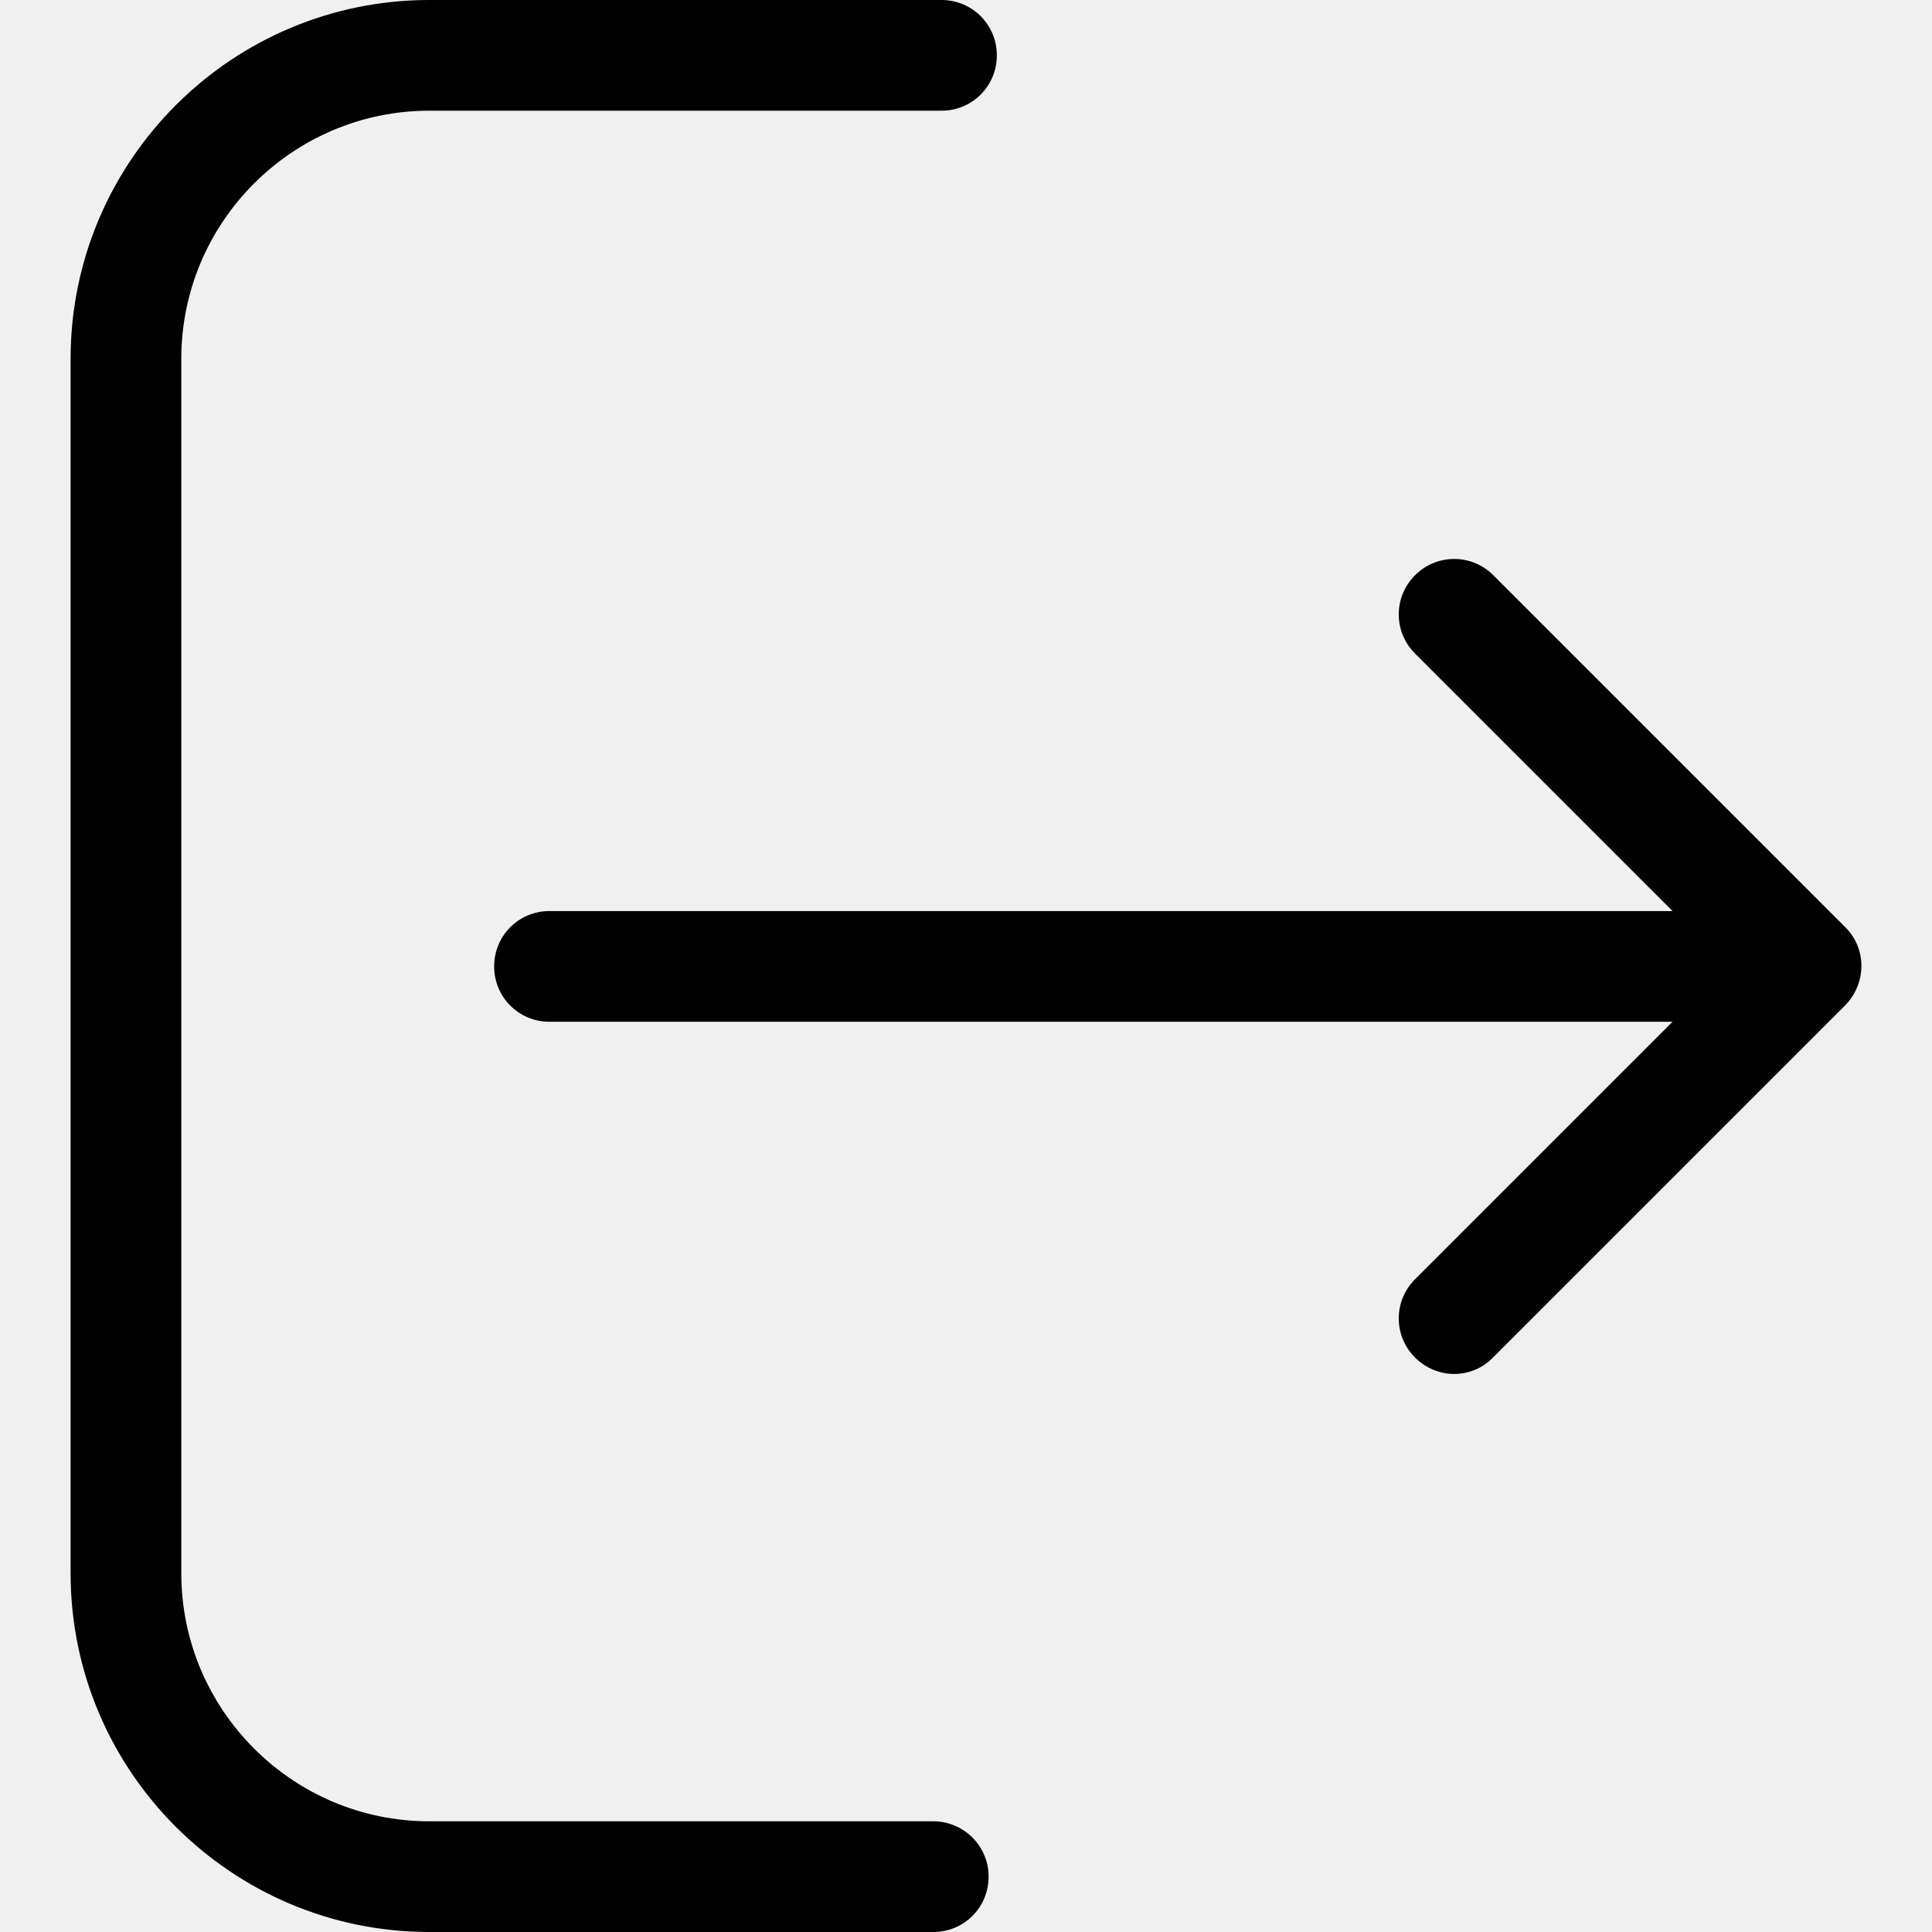
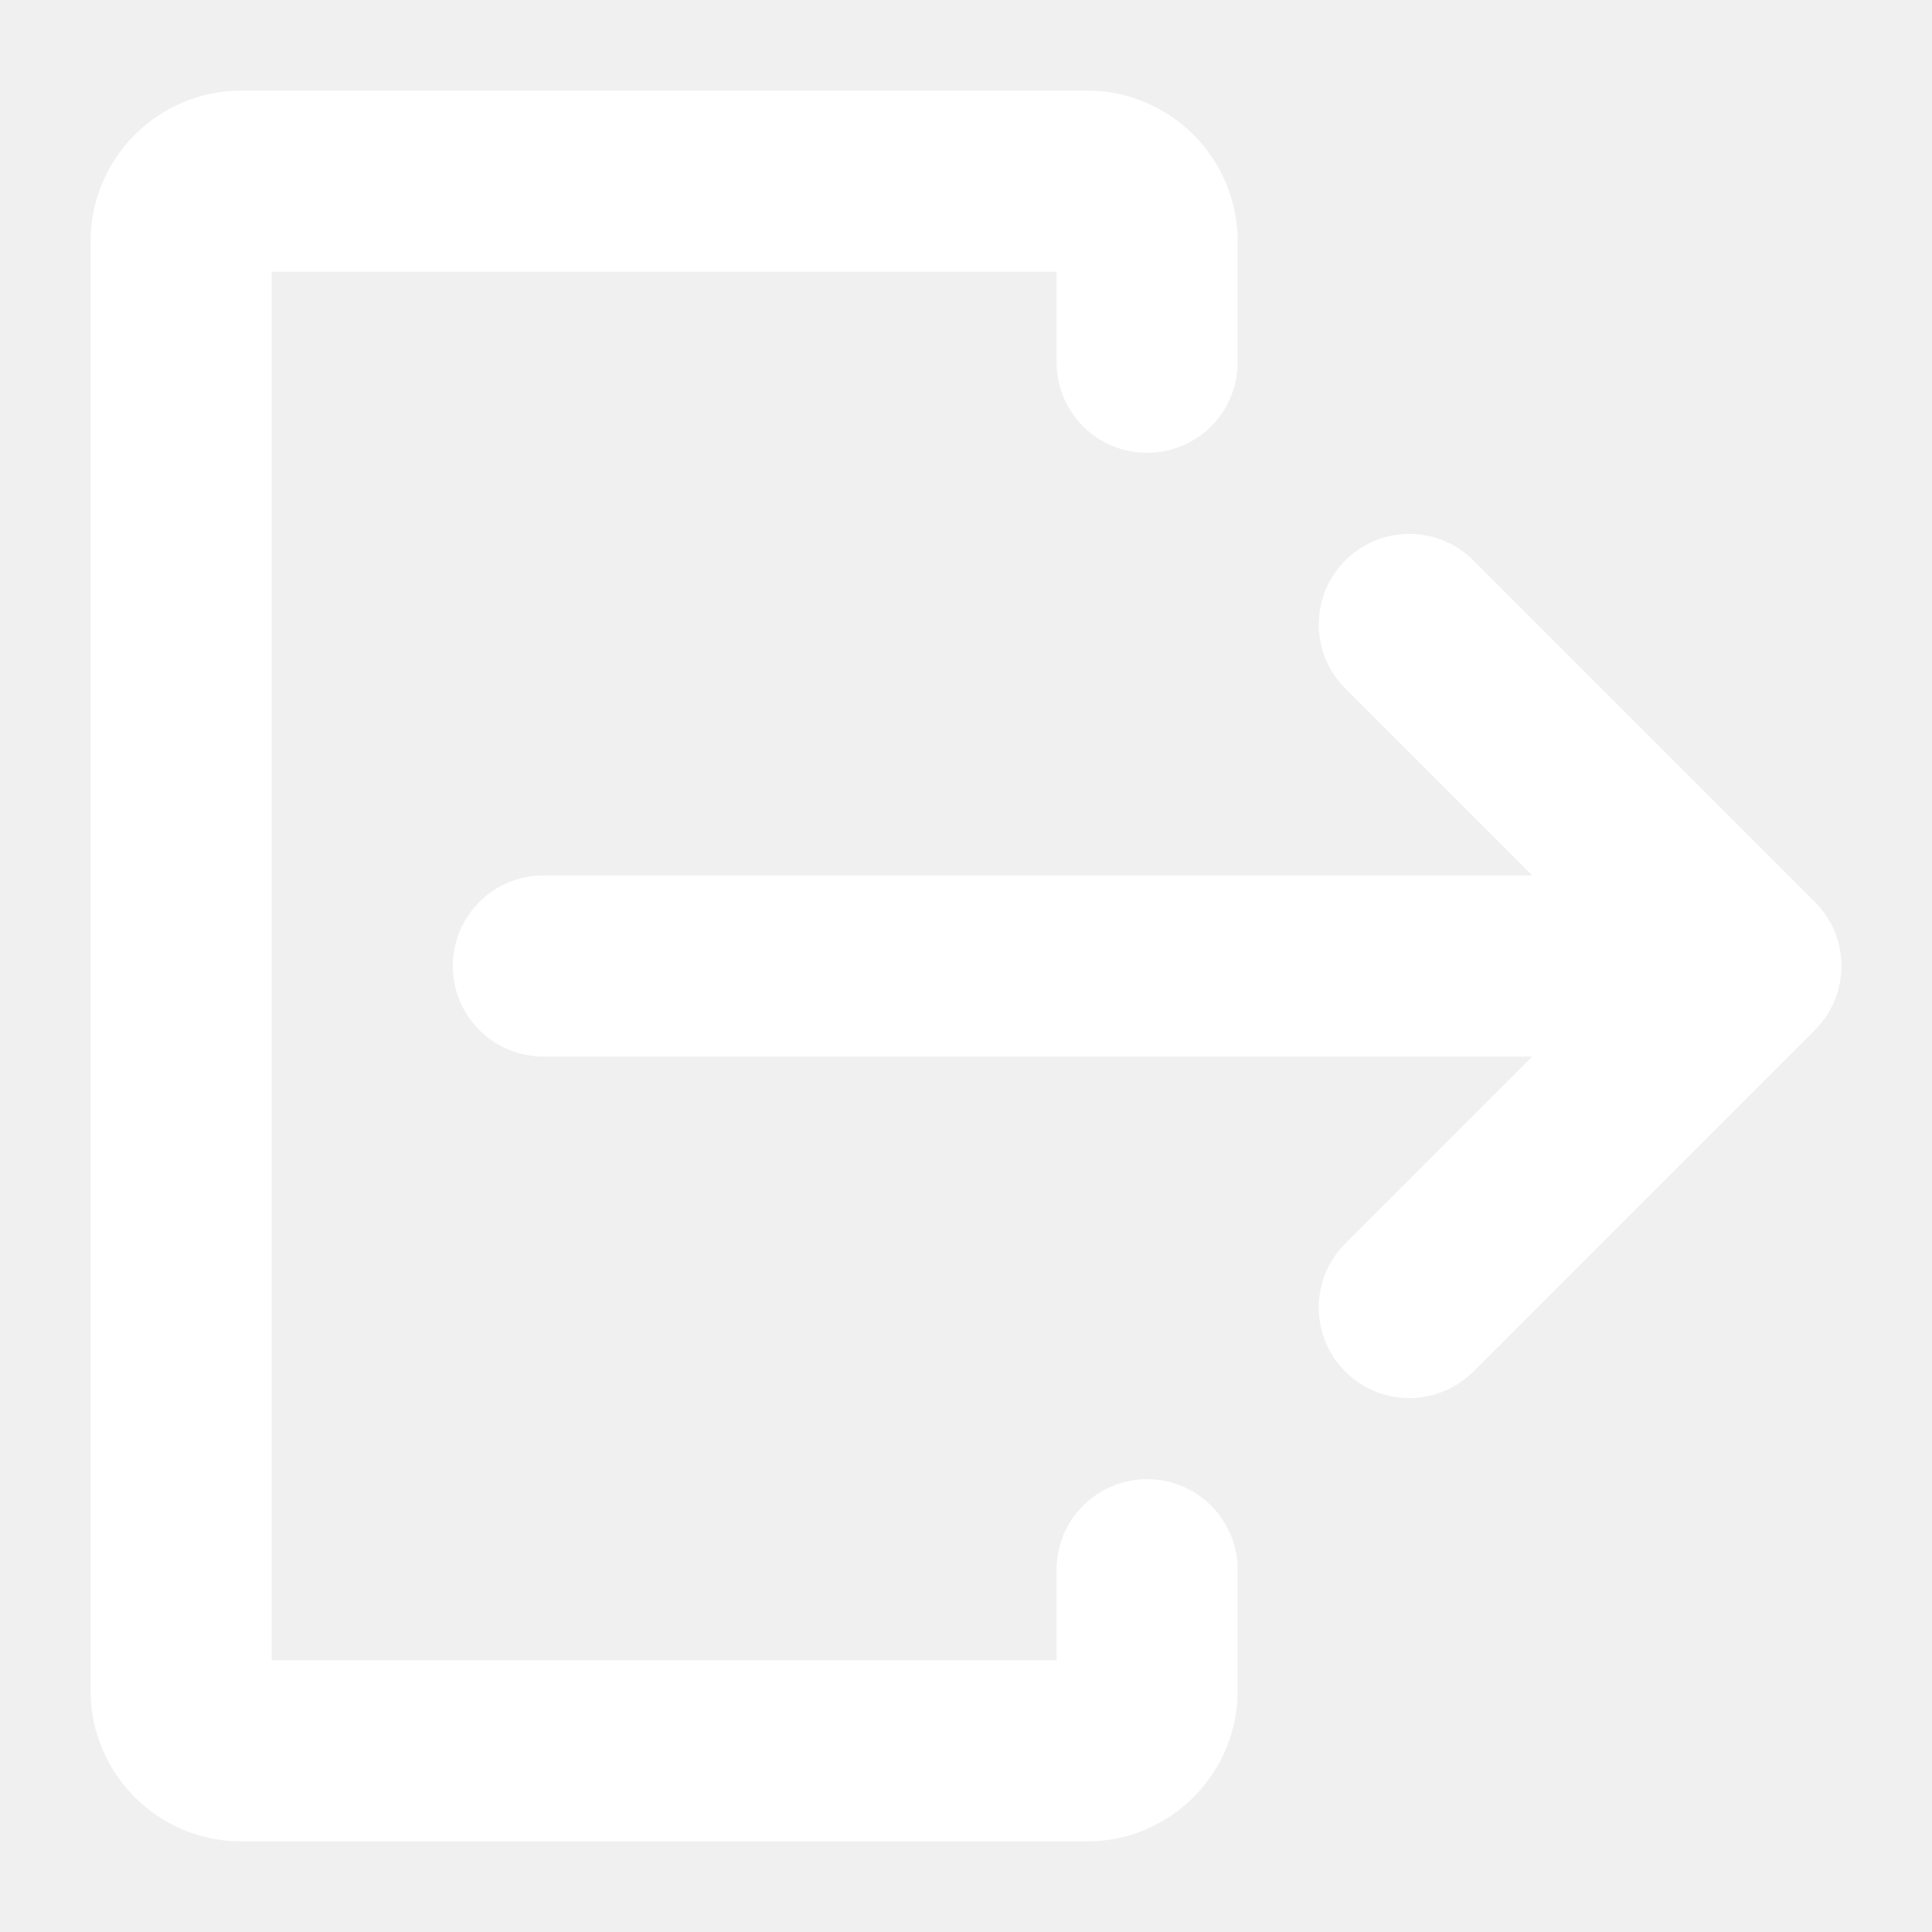
- <svg xmlns="http://www.w3.org/2000/svg" version="1.1" id="Capa_1" x="0px" y="0px" viewBox="0 0 471.2 471.2" style="enable-background:new 0 0 471.2 471.2;" xml:space="preserve">
+ <svg xmlns="http://www.w3.org/2000/svg" version="1.1" width="512" height="512" x="0" y="0" viewBox="0 0 512 512" style="enable-background:new 0 0 512 512" xml:space="preserve">
  <g>
-     <g>
-       <path d="M227.619,444.2h-122.9c-33.4,0-60.5-27.2-60.5-60.5V87.5c0-33.4,27.2-60.5,60.5-60.5h124.9c7.5,0,13.5-6,13.5-13.5    s-6-13.5-13.5-13.5h-124.9c-48.3,0-87.5,39.3-87.5,87.5v296.2c0,48.3,39.3,87.5,87.5,87.5h122.9c7.5,0,13.5-6,13.5-13.5    S235.019,444.2,227.619,444.2z" />
-       <path d="M450.019,226.1l-85.8-85.8c-5.3-5.3-13.8-5.3-19.1,0c-5.3,5.3-5.3,13.8,0,19.1l62.8,62.8h-273.9c-7.5,0-13.5,6-13.5,13.5    s6,13.5,13.5,13.5h273.9l-62.8,62.8c-5.3,5.3-5.3,13.8,0,19.1c2.6,2.6,6.1,4,9.5,4s6.9-1.3,9.5-4l85.8-85.8    C455.319,239.9,455.319,231.3,450.019,226.1z" />
+     <g id="Solid">
+       <path d="m480.971 239.029-90.51-90.509a24 24 0 0 0 -33.942 0 24 24 0 0 0 0 33.941l49.54 49.539h-262.059a24 24 0 0 0 -24 24 24 24 0 0 0 24 24h262.059l-49.54 49.539a24 24 0 0 0 33.942 33.941l90.51-90.51a24 24 0 0 0 0-33.941z" fill="#ffffff" data-original="#000000" style="" />
+       <path d="m304 392a24 24 0 0 0 -24 24v24h-208v-368h208v24a24 24 0 0 0 48 0v-32a40 40 0 0 0 -40-40h-224a40 40 0 0 0 -40 40v384a40 40 0 0 0 40 40h224a40 40 0 0 0 40-40v-32a24 24 0 0 0 -24-24z" fill="#ffffff" data-original="#000000" style="" />
    </g>
  </g>
-   <g>
- </g>
-   <g>
- </g>
-   <g>
- </g>
-   <g>
- </g>
-   <g>
- </g>
-   <g>
- </g>
-   <g>
- </g>
-   <g>
- </g>
-   <g>
- </g>
-   <g>
- </g>
-   <g>
- </g>
-   <g>
- </g>
-   <g>
- </g>
-   <g>
- </g>
-   <g>
- </g>
</svg>
